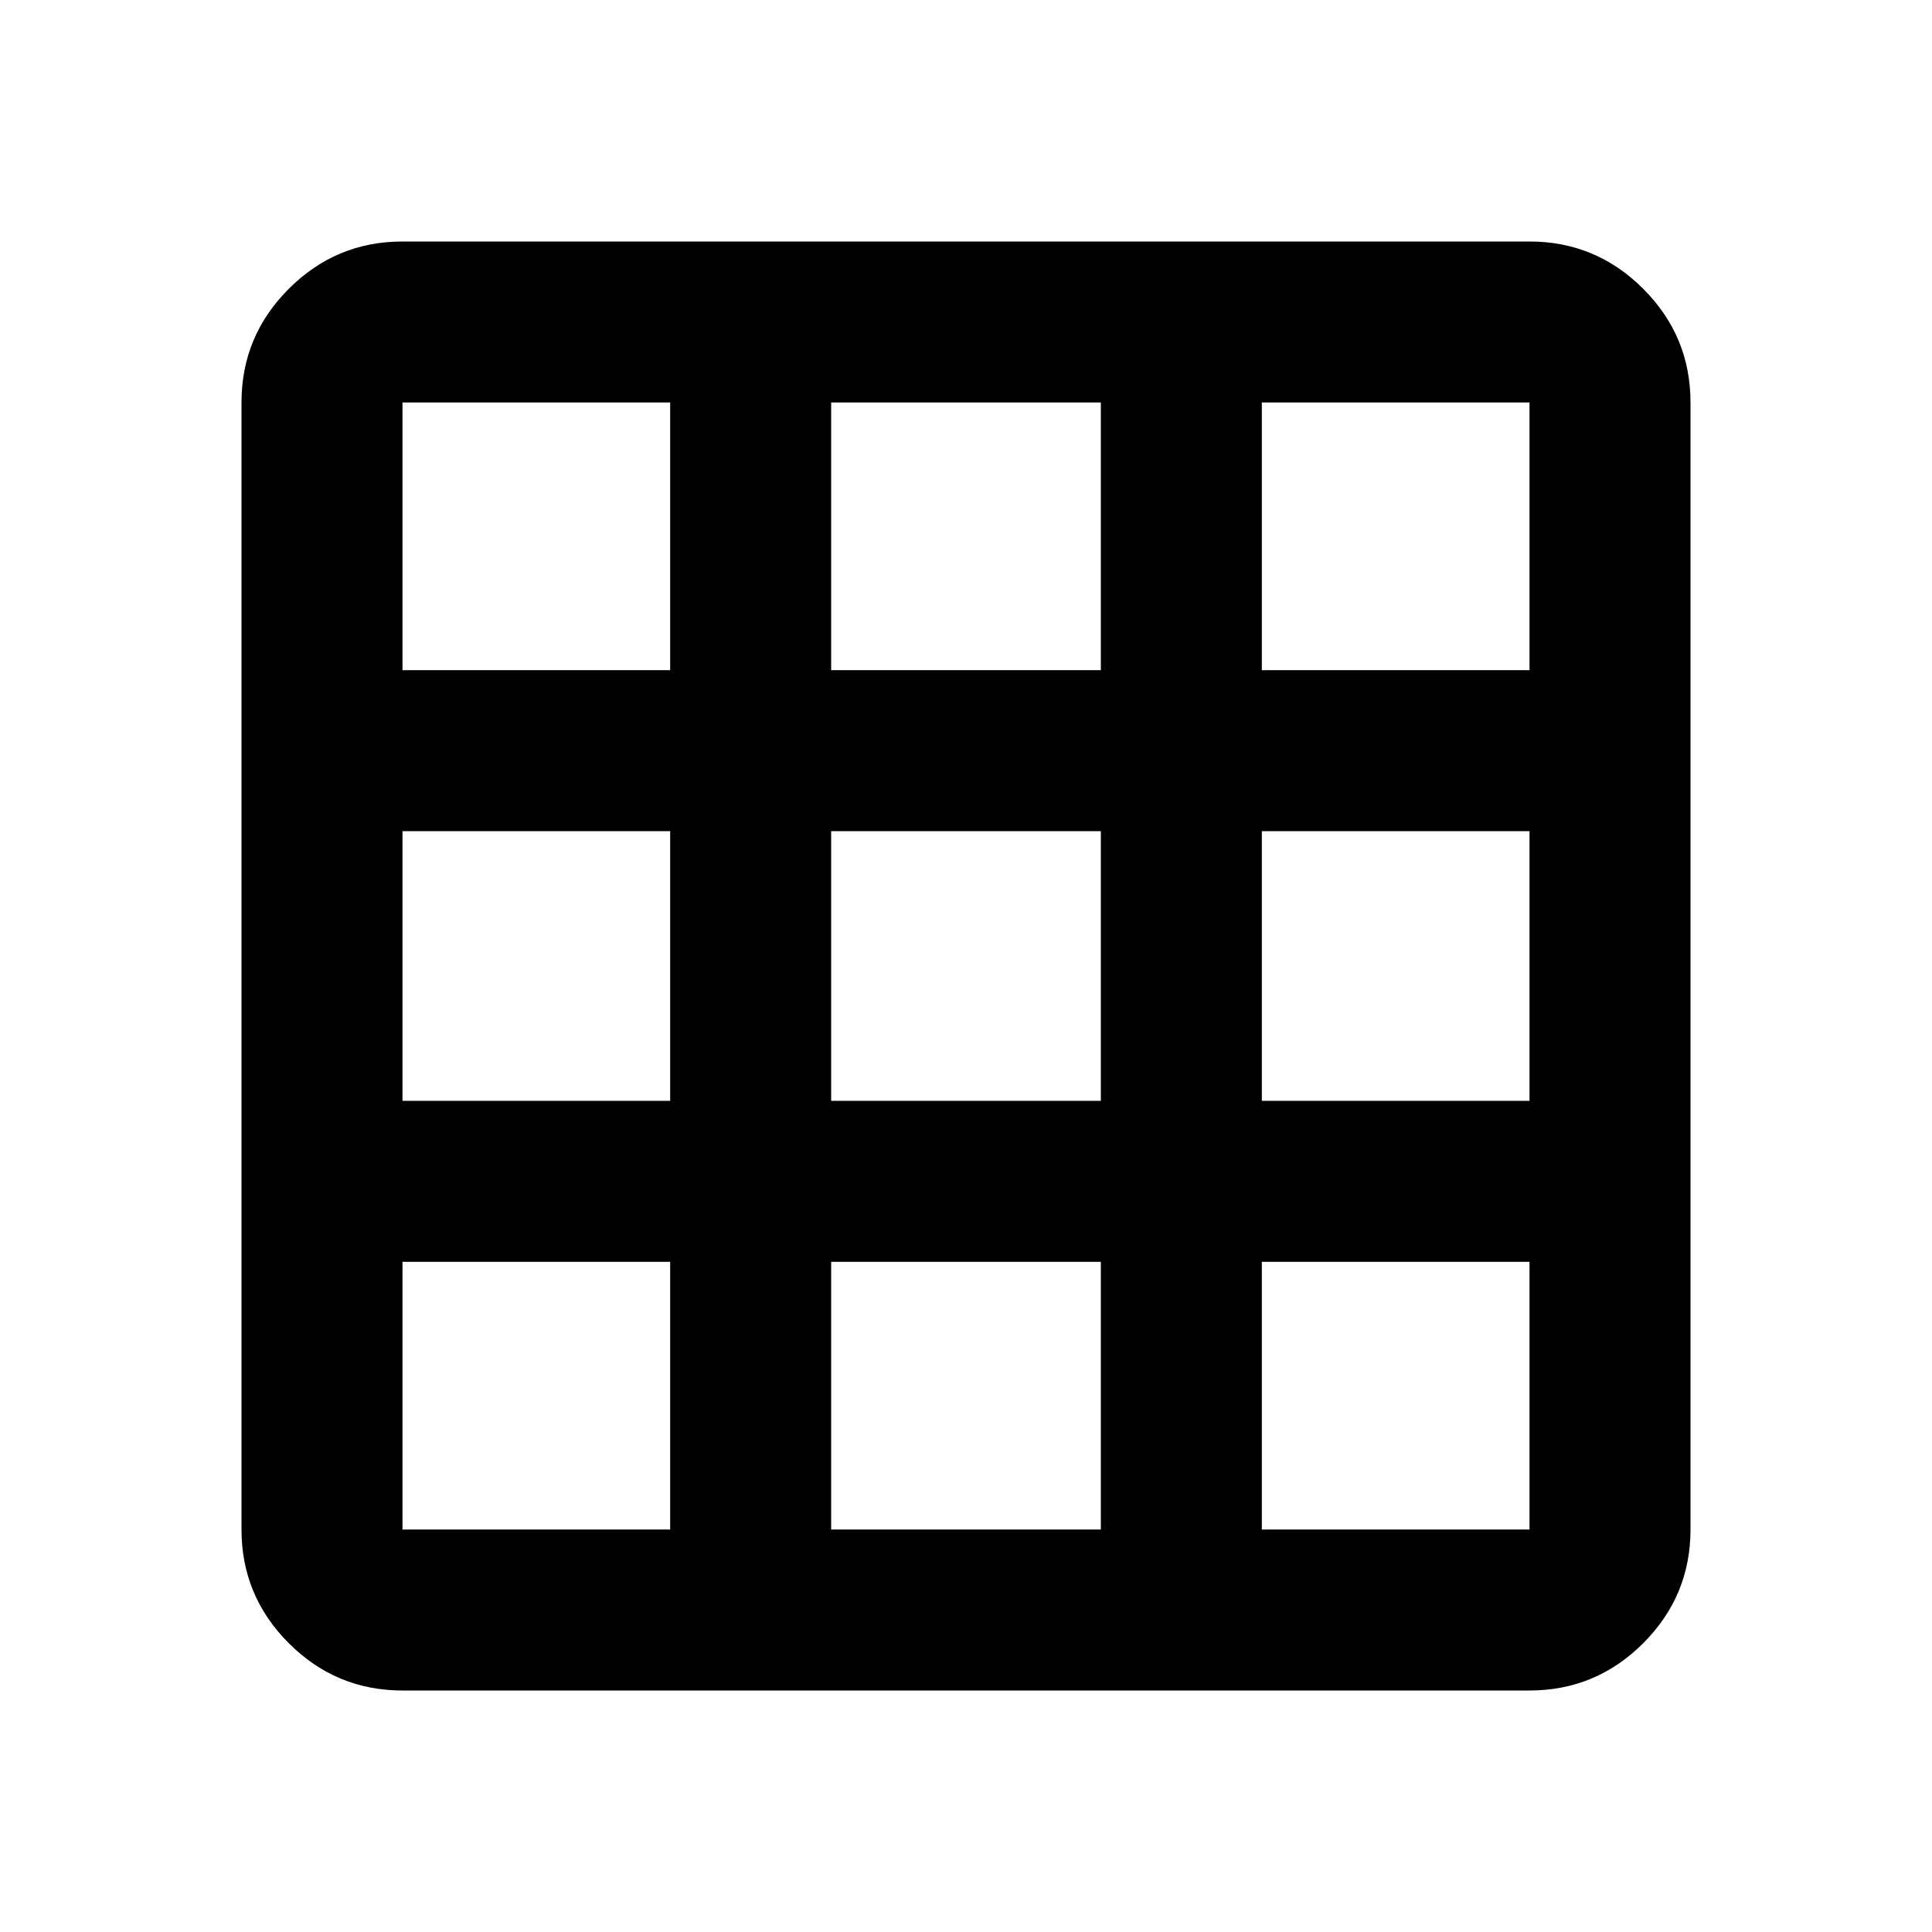
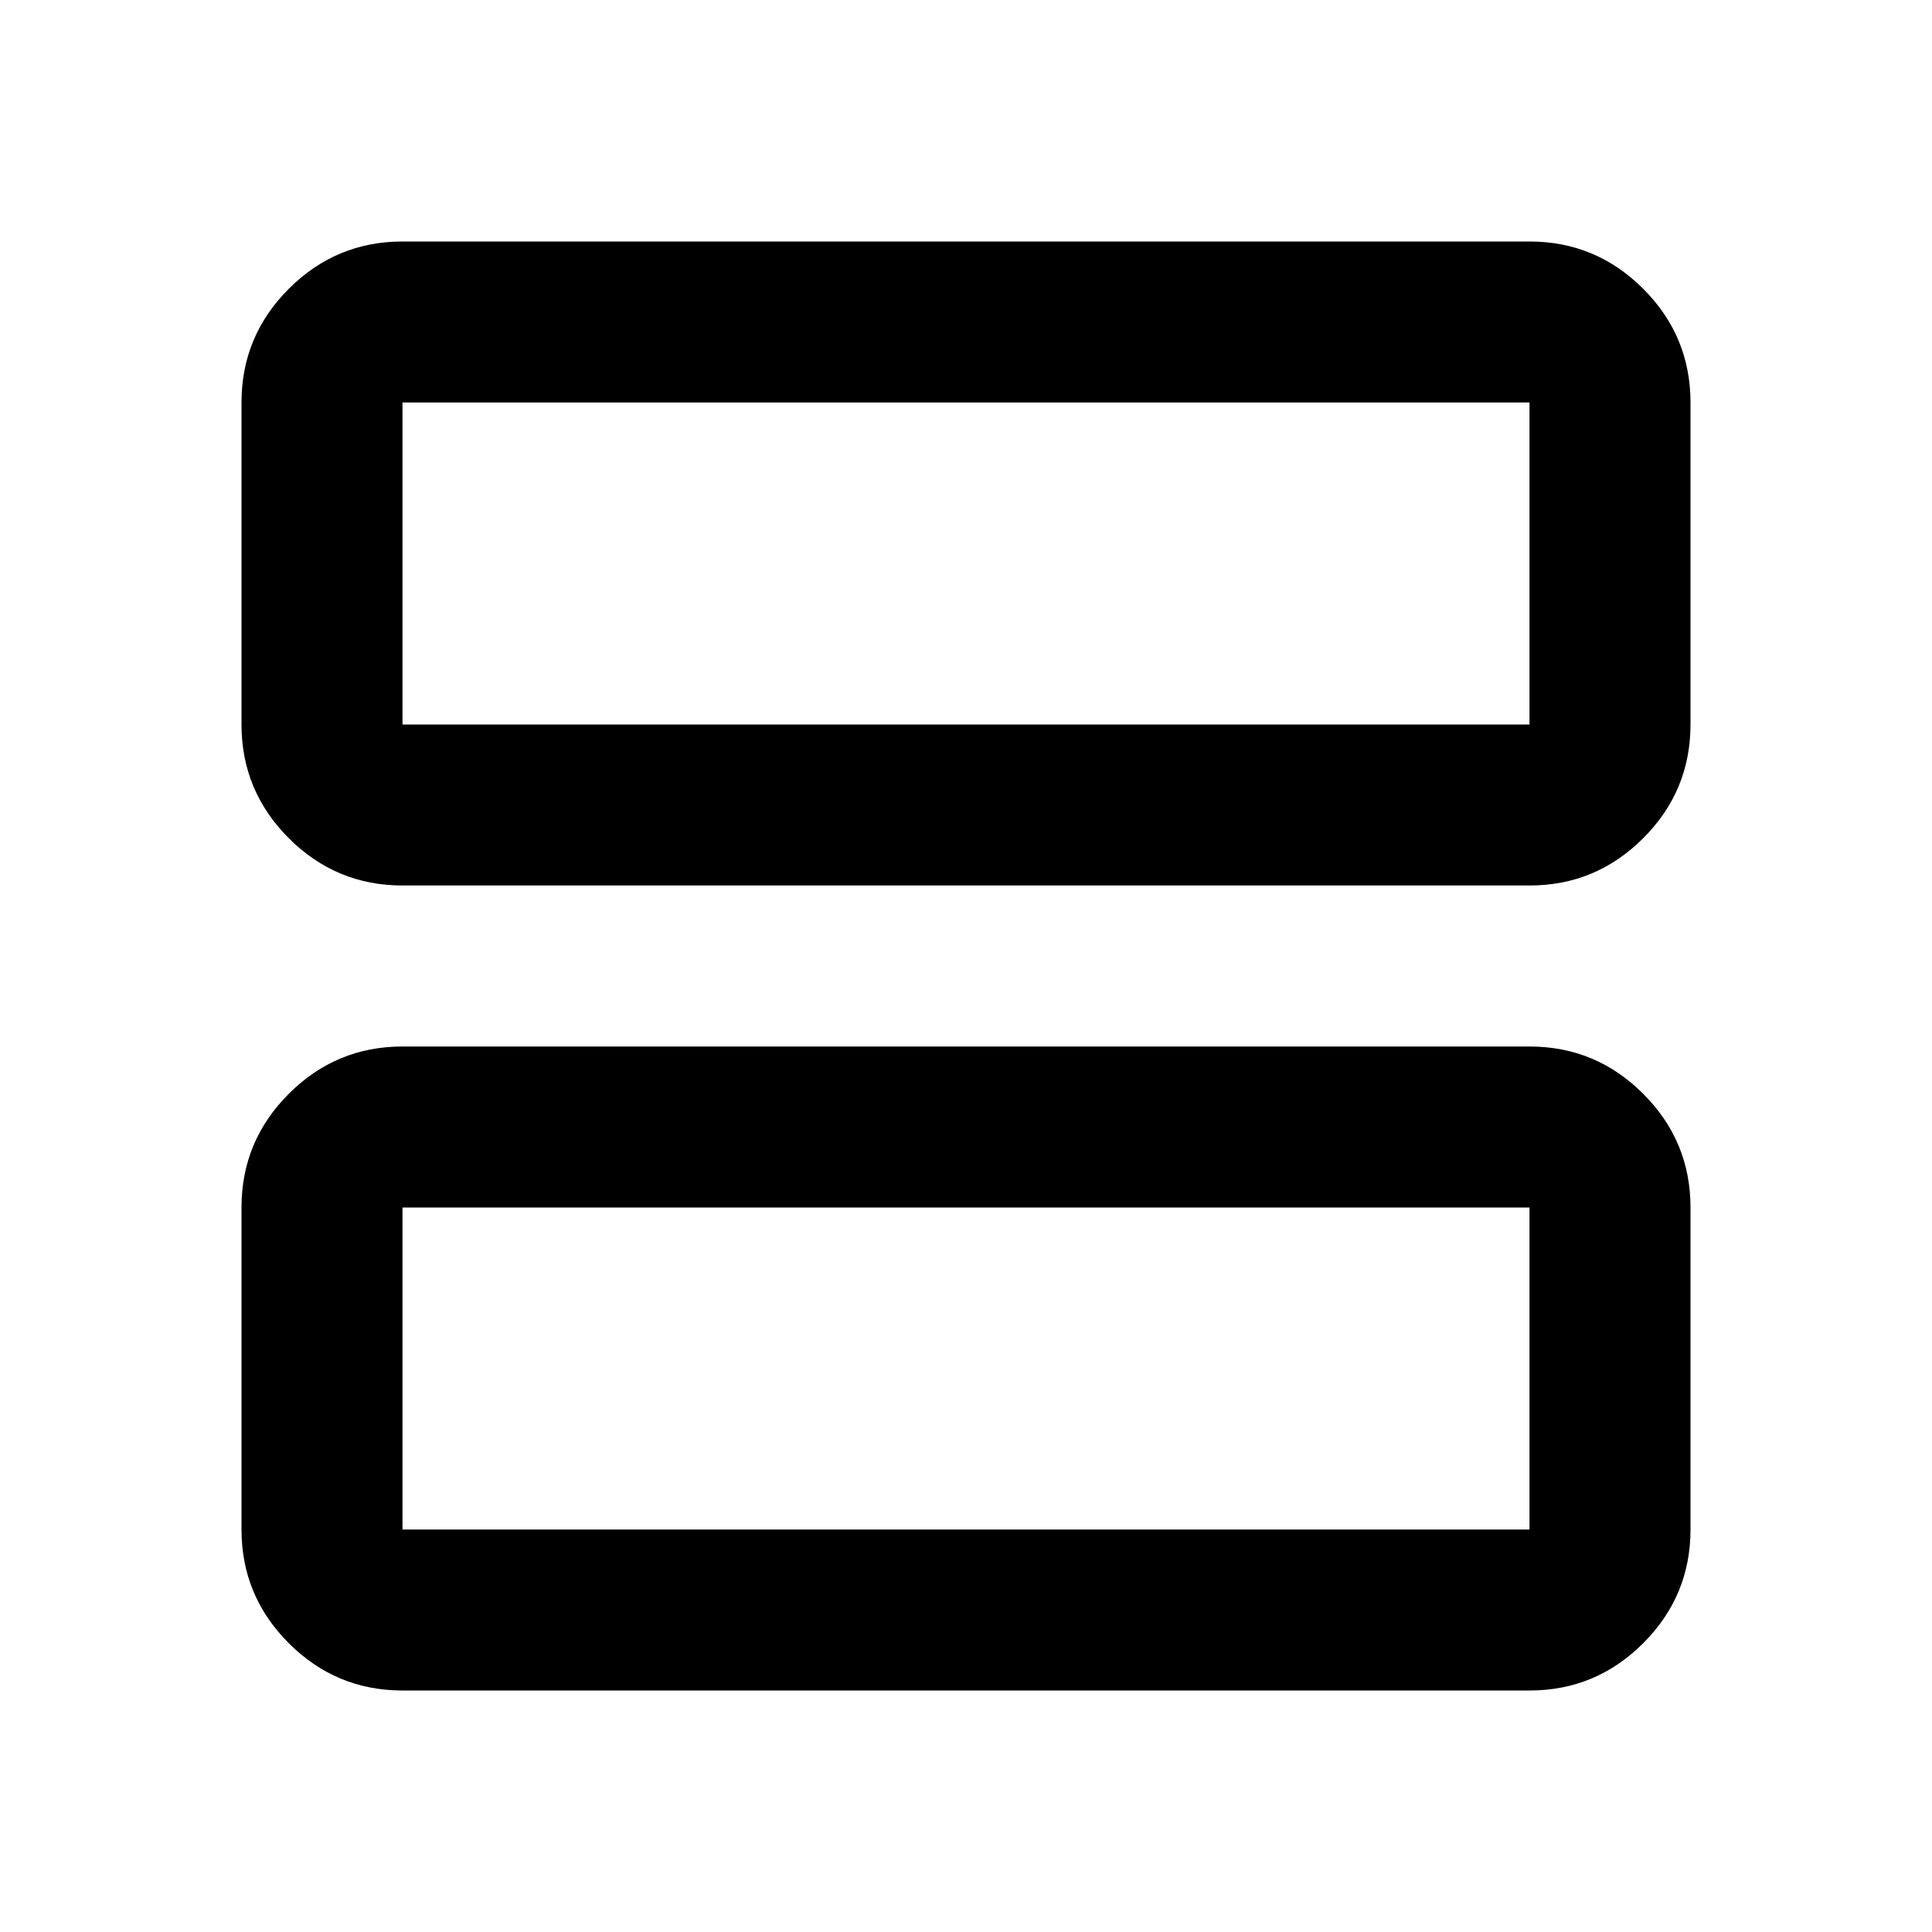
<svg xmlns="http://www.w3.org/2000/svg" height="24" viewBox="0 -960 960 960" width="24">
-   <path d="M200-120q-33 0-56.5-23.5T120-200v-560q0-33 23.5-56.5T200-840h560q33 0 56.5 23.5T840-760v560q0 33-23.5 56.5T760-120H200Zm0-80h133v-133H200v133Zm213 0h134v-133H413v133Zm214 0h133v-133H627v133ZM200-413h133v-134H200v134Zm213 0h134v-134H413v134Zm214 0h133v-134H627v134ZM200-627h133v-133H200v133Zm213 0h134v-133H413v133Zm214 0h133v-133H627v133Z" />
+   <path d="M200-520q-33 0-56.5-23.5T120-600v-160q0-33 23.5-56.5T200-840h560q33 0 56.5 23.5T840-760v160q0 33-23.5 56.5T760-520H200Zm0-80h560v-160H200v160Zm0 480q-33 0-56.5-23.5T120-200v-160q0-33 23.5-56.5T200-440h560q33 0 56.5 23.5T840-360v160q0 33-23.5 56.5T760-120H200Zm0-80h560v-160H200v160Zm0-560v160-160Zm0 400v160-160Z" />
</svg>
